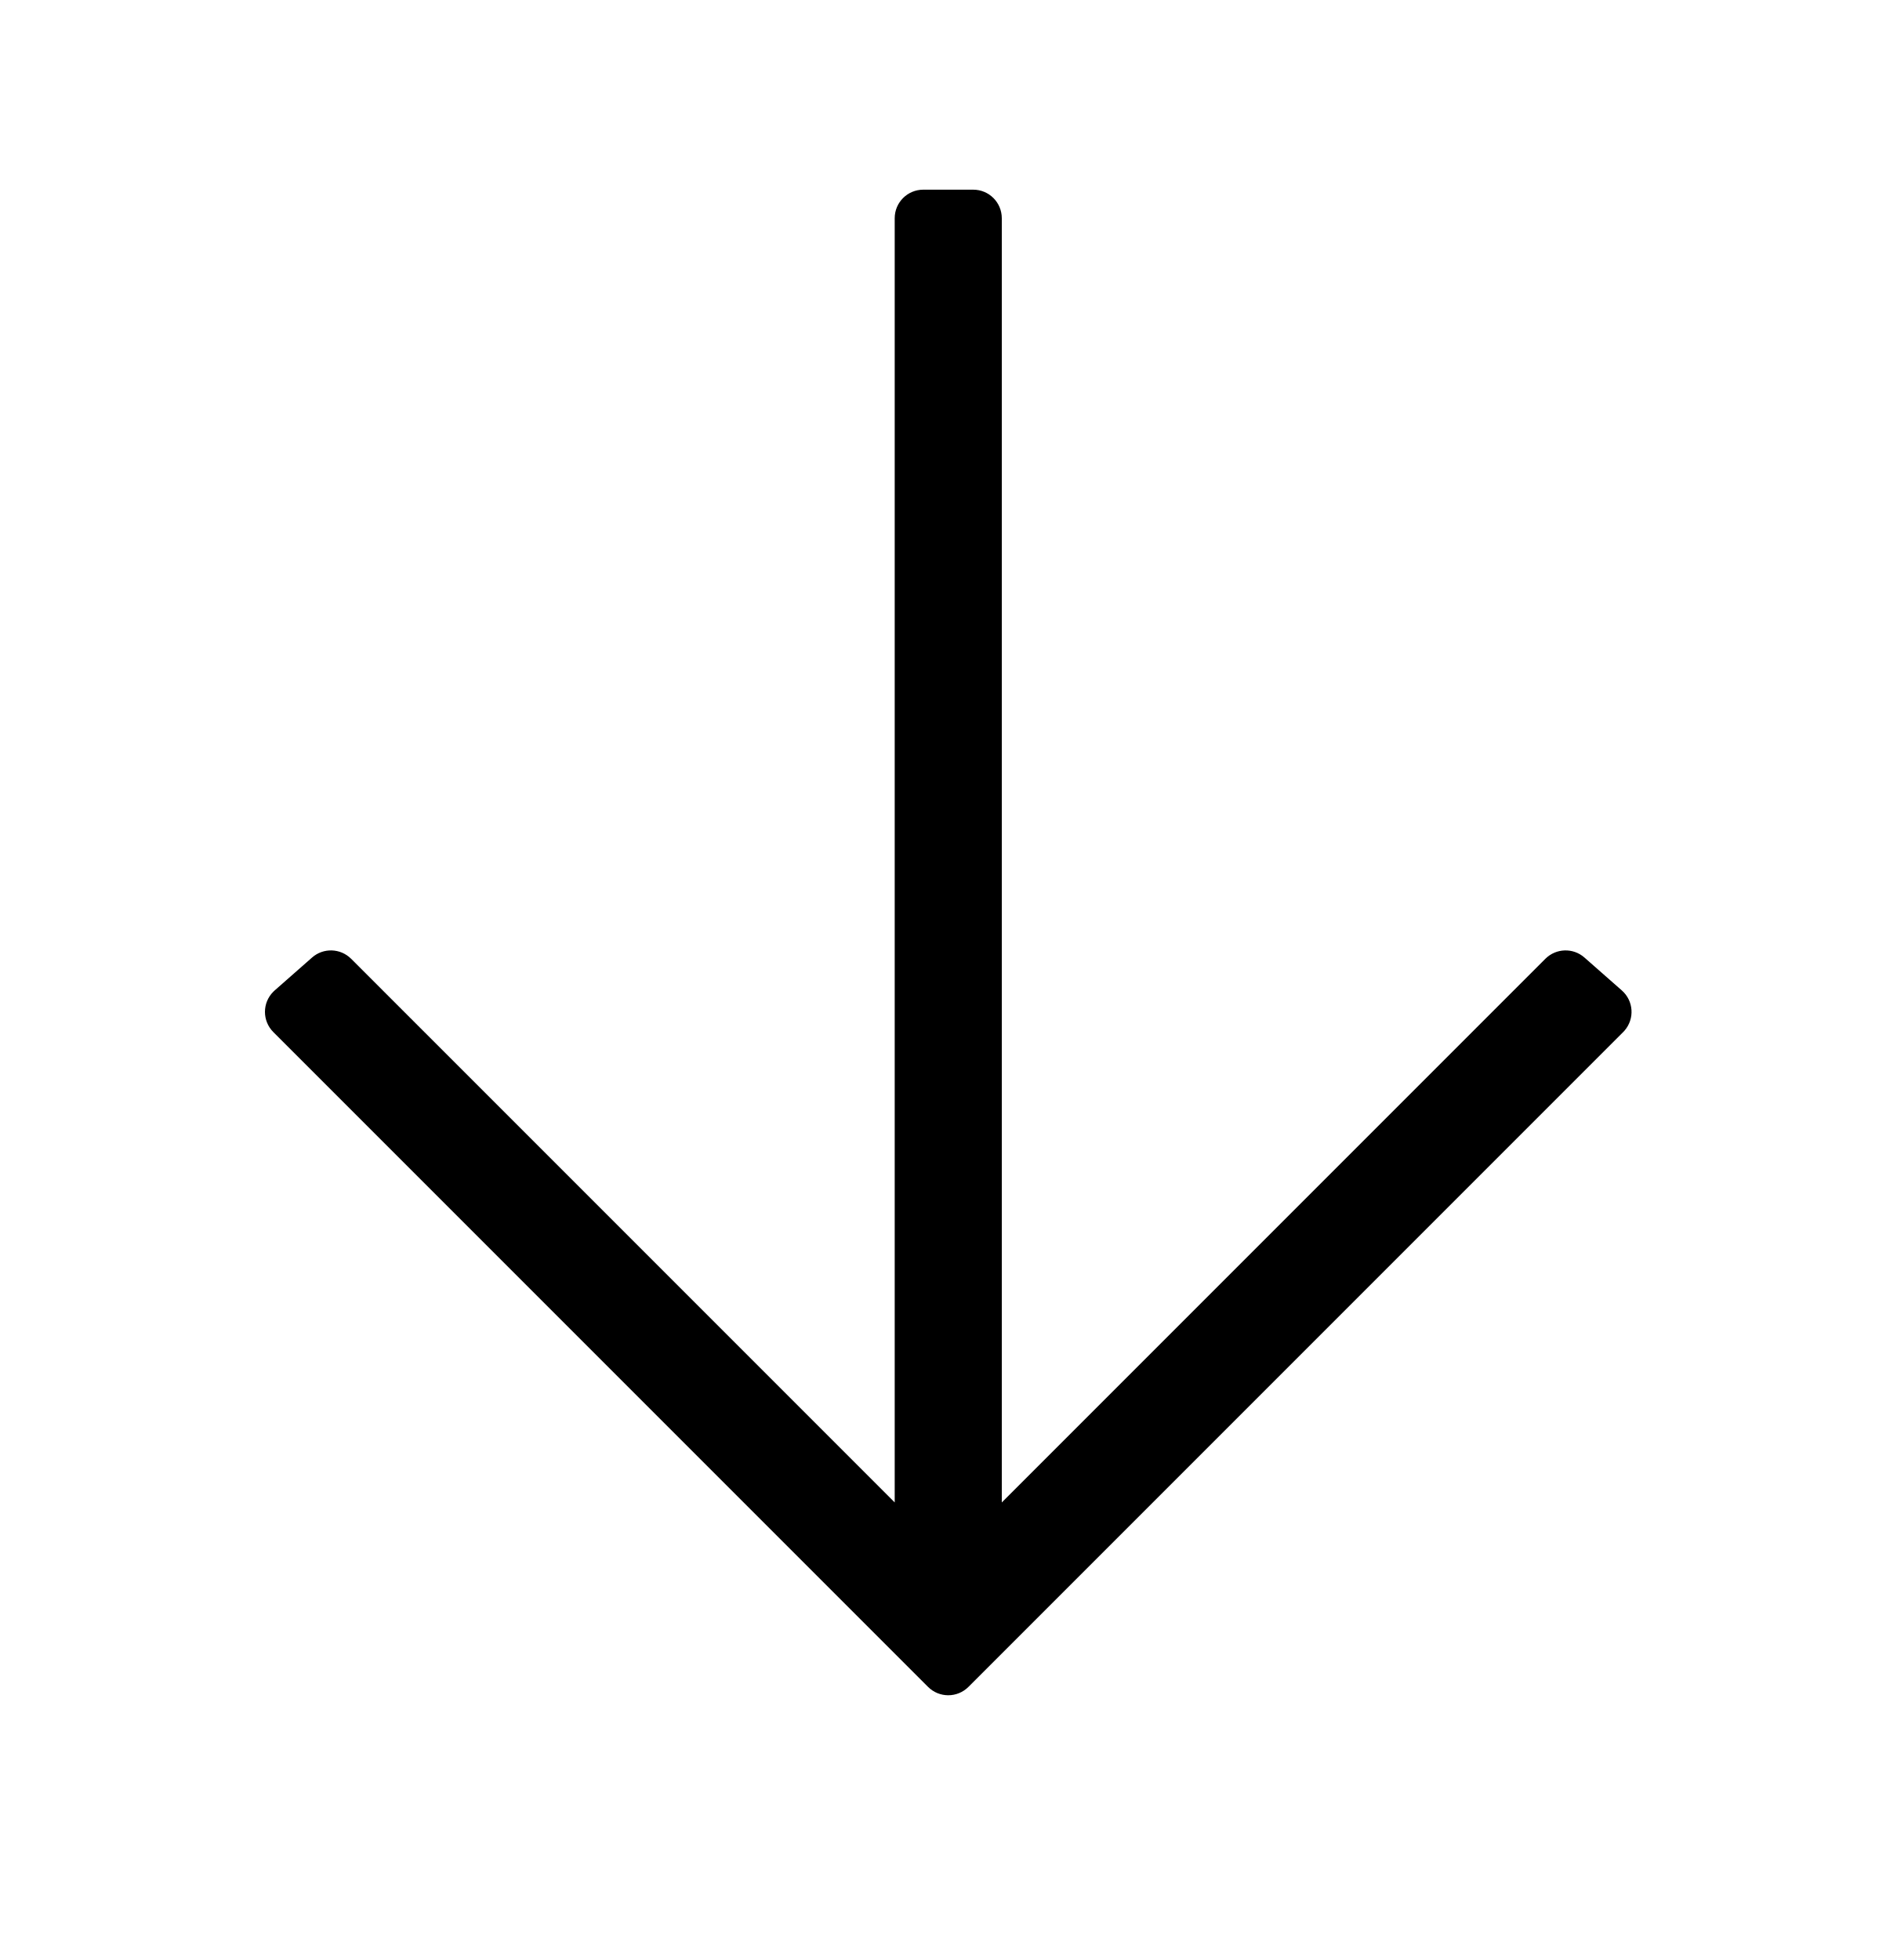
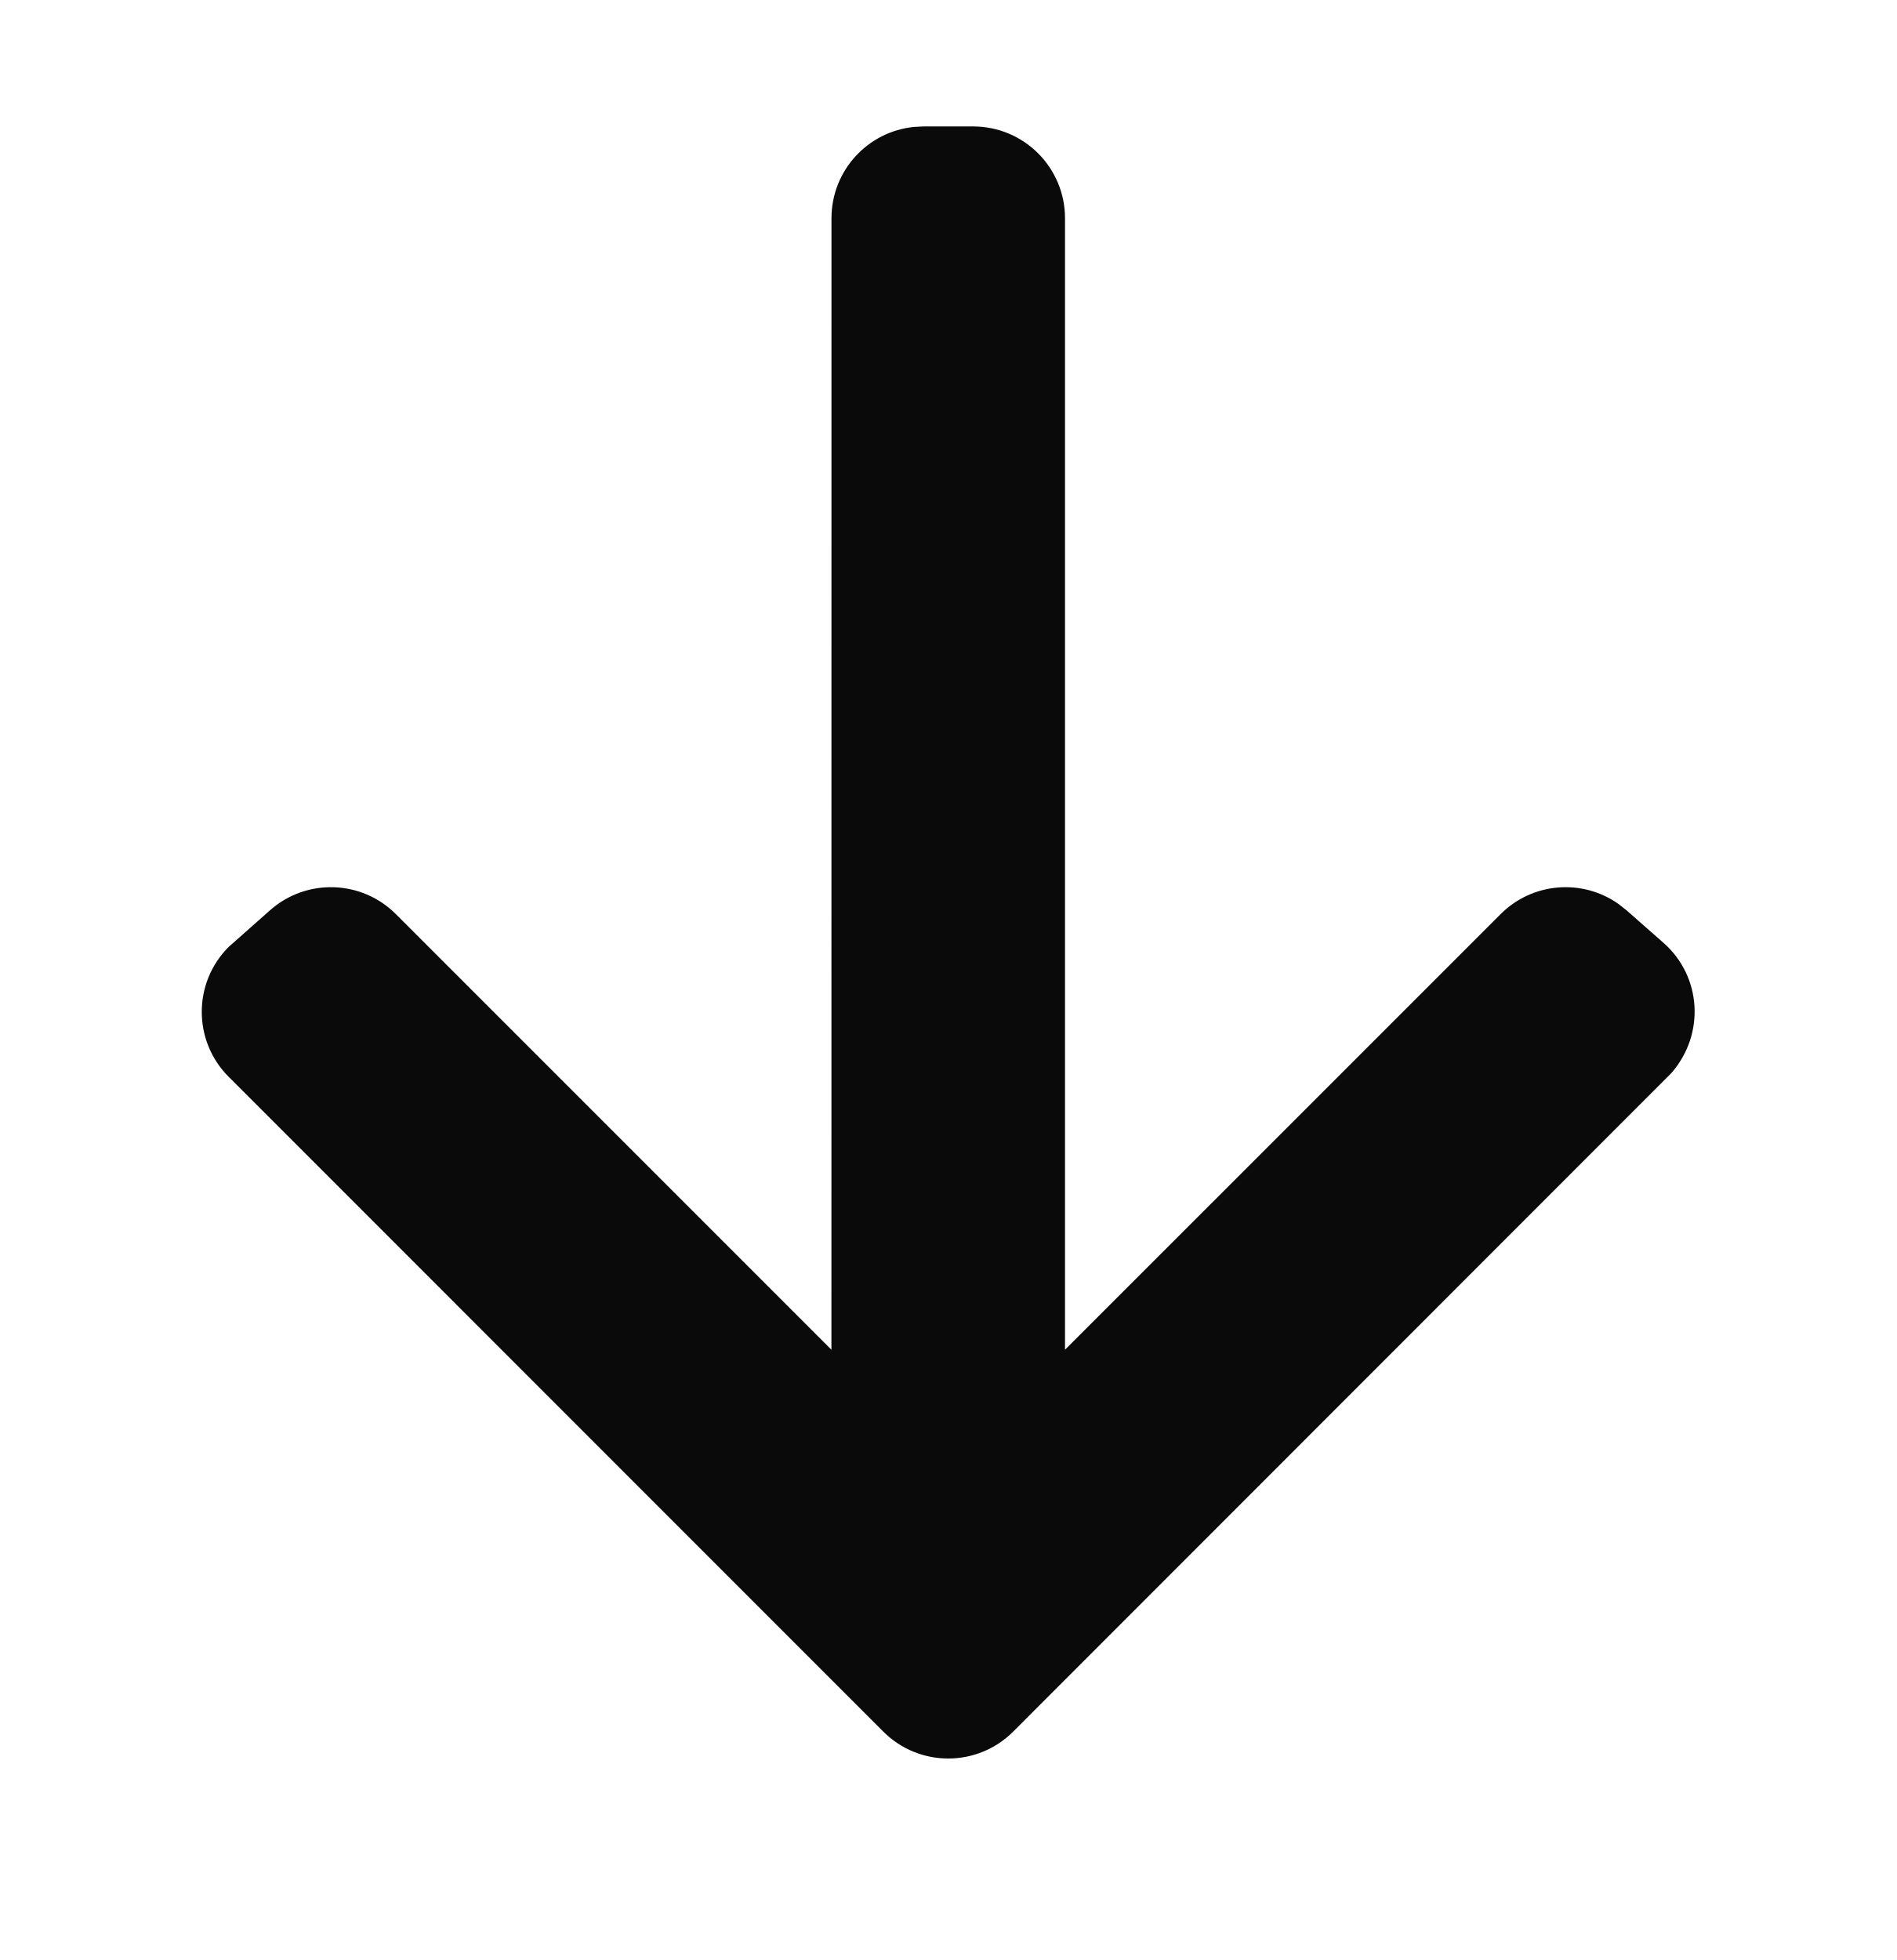
<svg xmlns="http://www.w3.org/2000/svg" width="30" height="31" viewBox="0 0 30 31">
-   <path d="M15.847,3.452 L15.847,23.763 L15.847,23.763 L24.446,15.164 C24.615,14.996 24.885,14.987 25.064,15.145 L25.655,15.665 C25.843,15.83 25.861,16.115 25.696,16.303 C25.69,16.31 25.683,16.317 25.676,16.324 L15.32,26.68 C15.143,26.857 14.857,26.857 14.68,26.68 L4.324,16.324 C4.147,16.147 4.147,15.861 4.324,15.685 C4.33,15.678 4.337,15.671 4.345,15.665 L4.936,15.145 C5.115,14.987 5.385,14.996 5.554,15.164 L14.153,23.763 L14.153,23.763 L14.153,3.452 C14.153,3.202 14.355,3 14.605,3 L15.395,3 C15.645,3 15.847,3.202 15.847,3.452 Z" />
+   <path fill="#0A0A0A" d="M14.605,2 L14.465,2.007 C13.728,2.077 13.153,2.697 13.153,3.452 L13.152,21.348 L6.261,14.457 C5.72,13.916 4.85,13.888 4.275,14.394 L3.617,14.977 C3.05,15.544 3.05,16.464 3.617,17.031 L13.973,27.388 C14.54,27.955 15.46,27.955 16.027,27.388 L26.436,16.975 C26.976,16.361 26.918,15.444 26.316,14.914 L25.725,14.394 L25.606,14.3 C25.035,13.894 24.244,13.952 23.739,14.457 L16.847,21.348 L16.847,3.452 C16.847,2.65 16.197,2 15.395,2 L14.605,2 Z" />
</svg>
